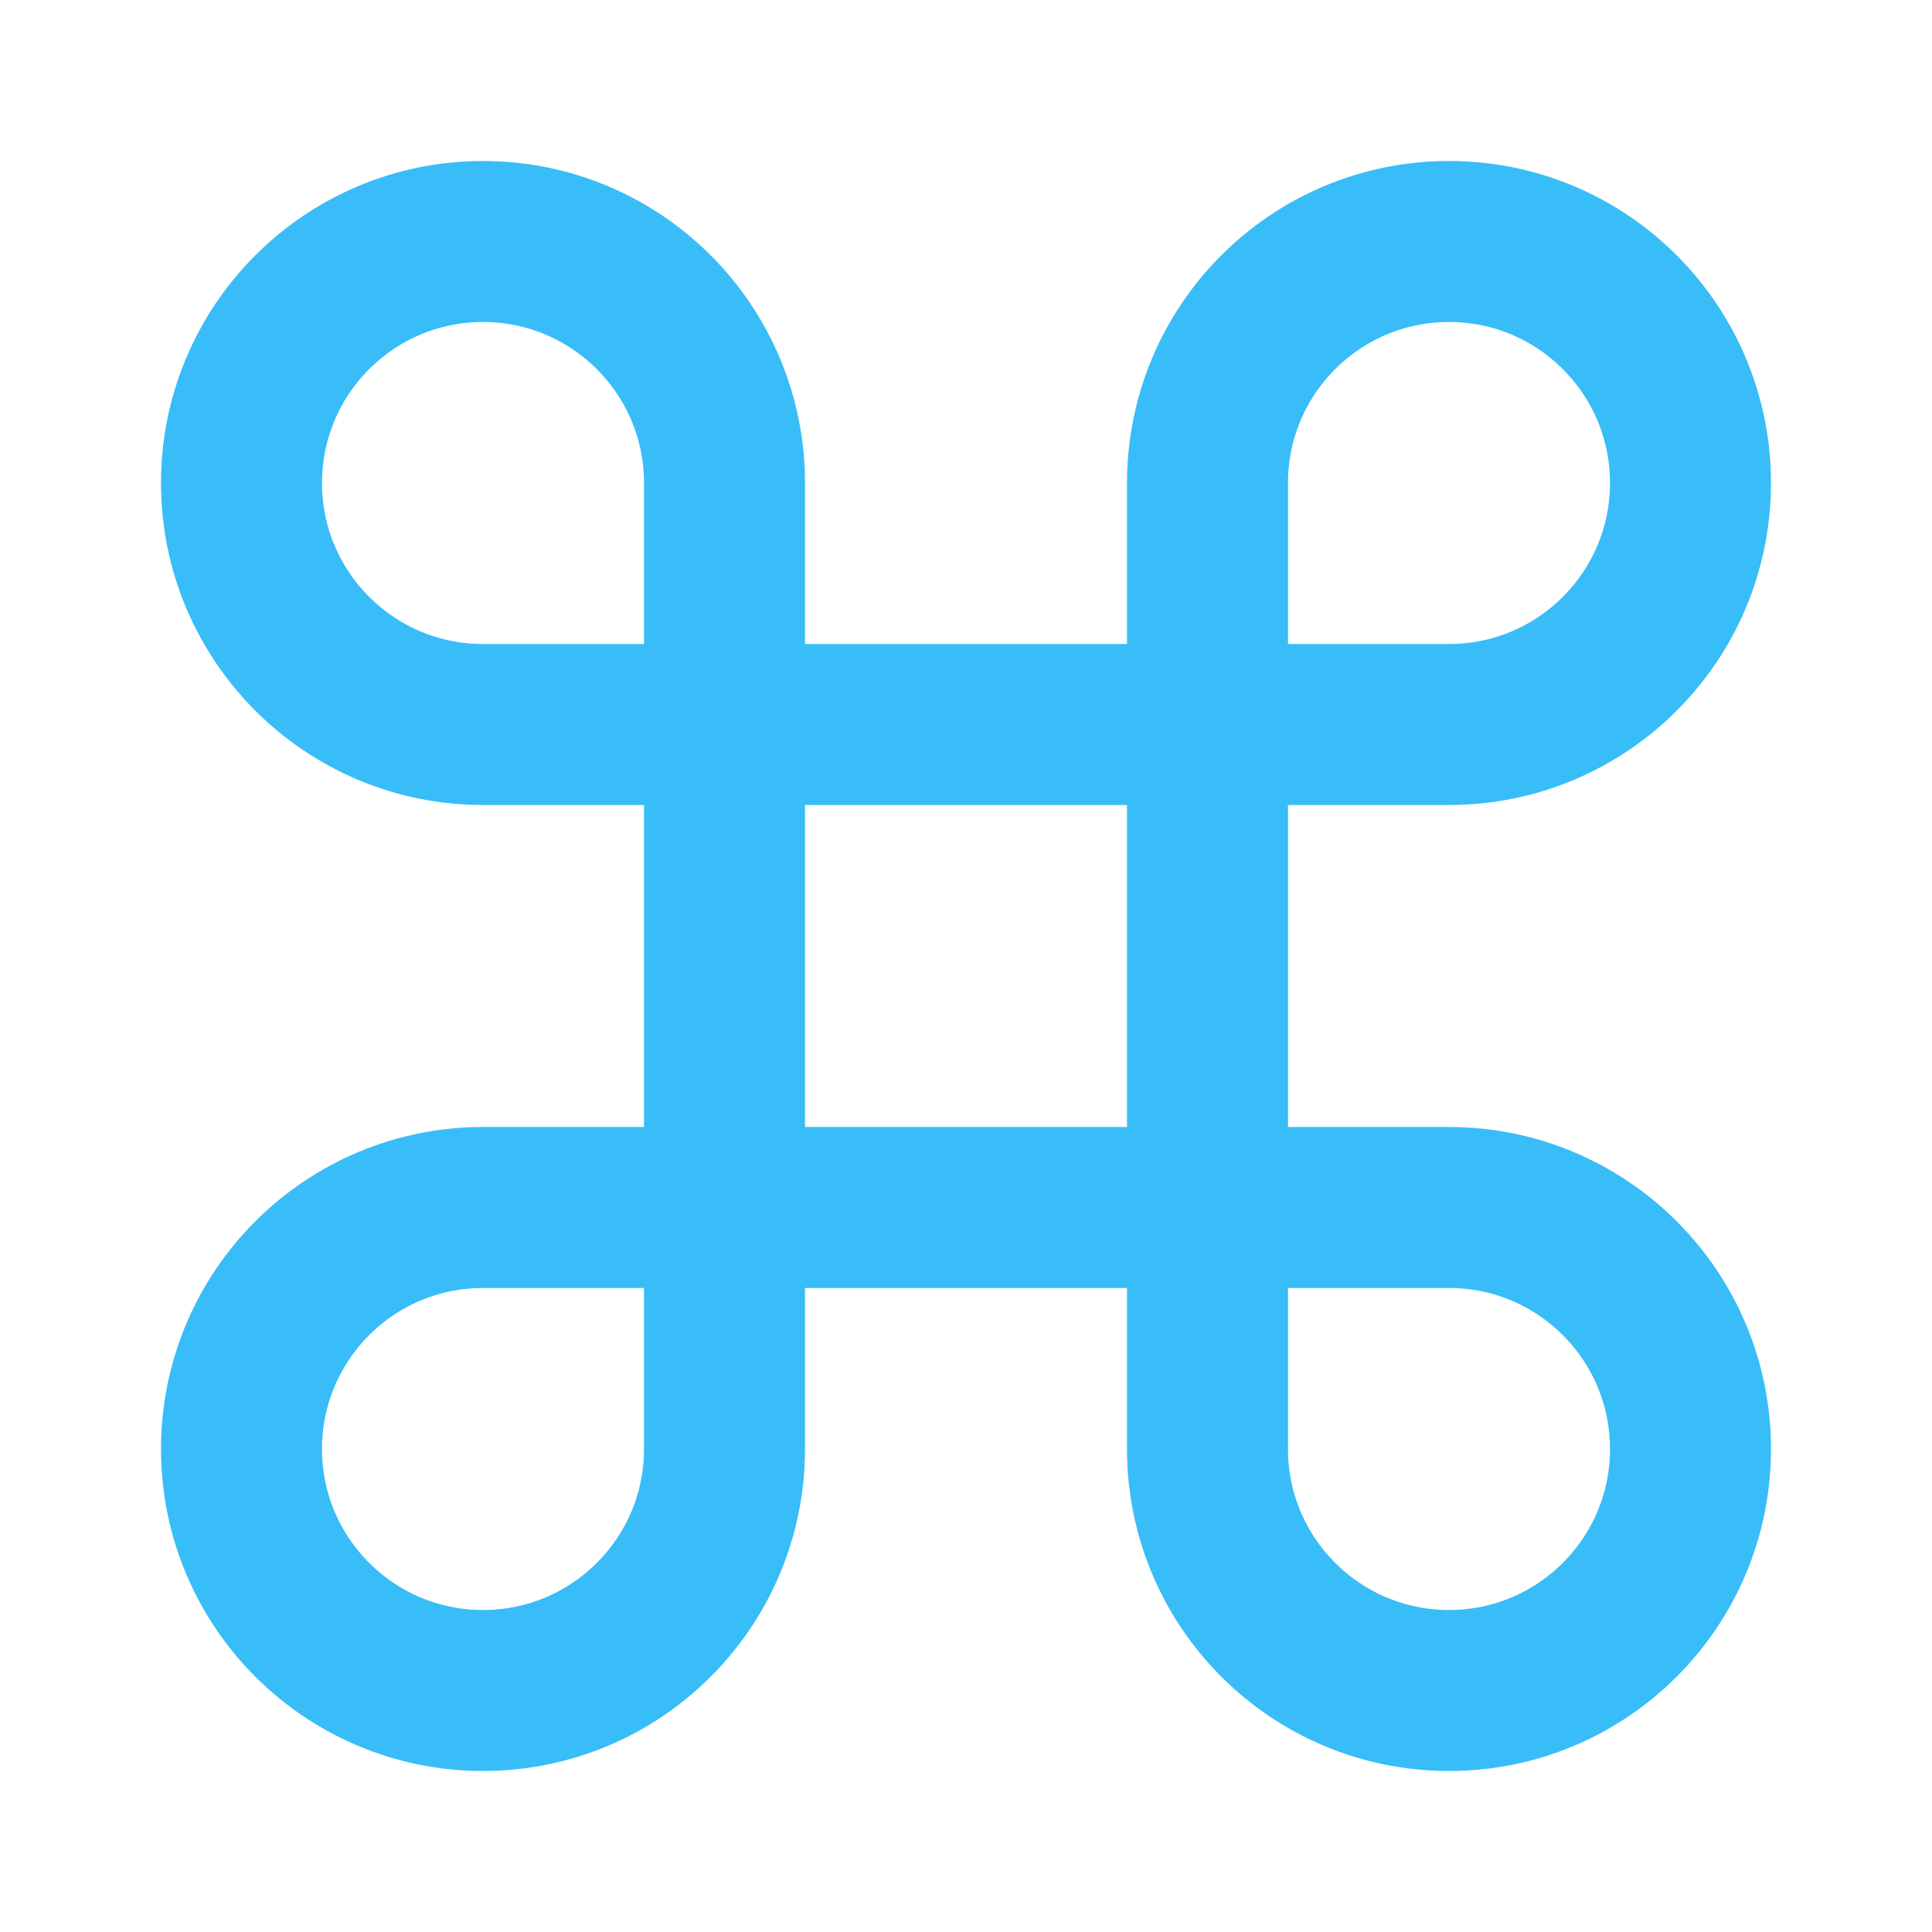
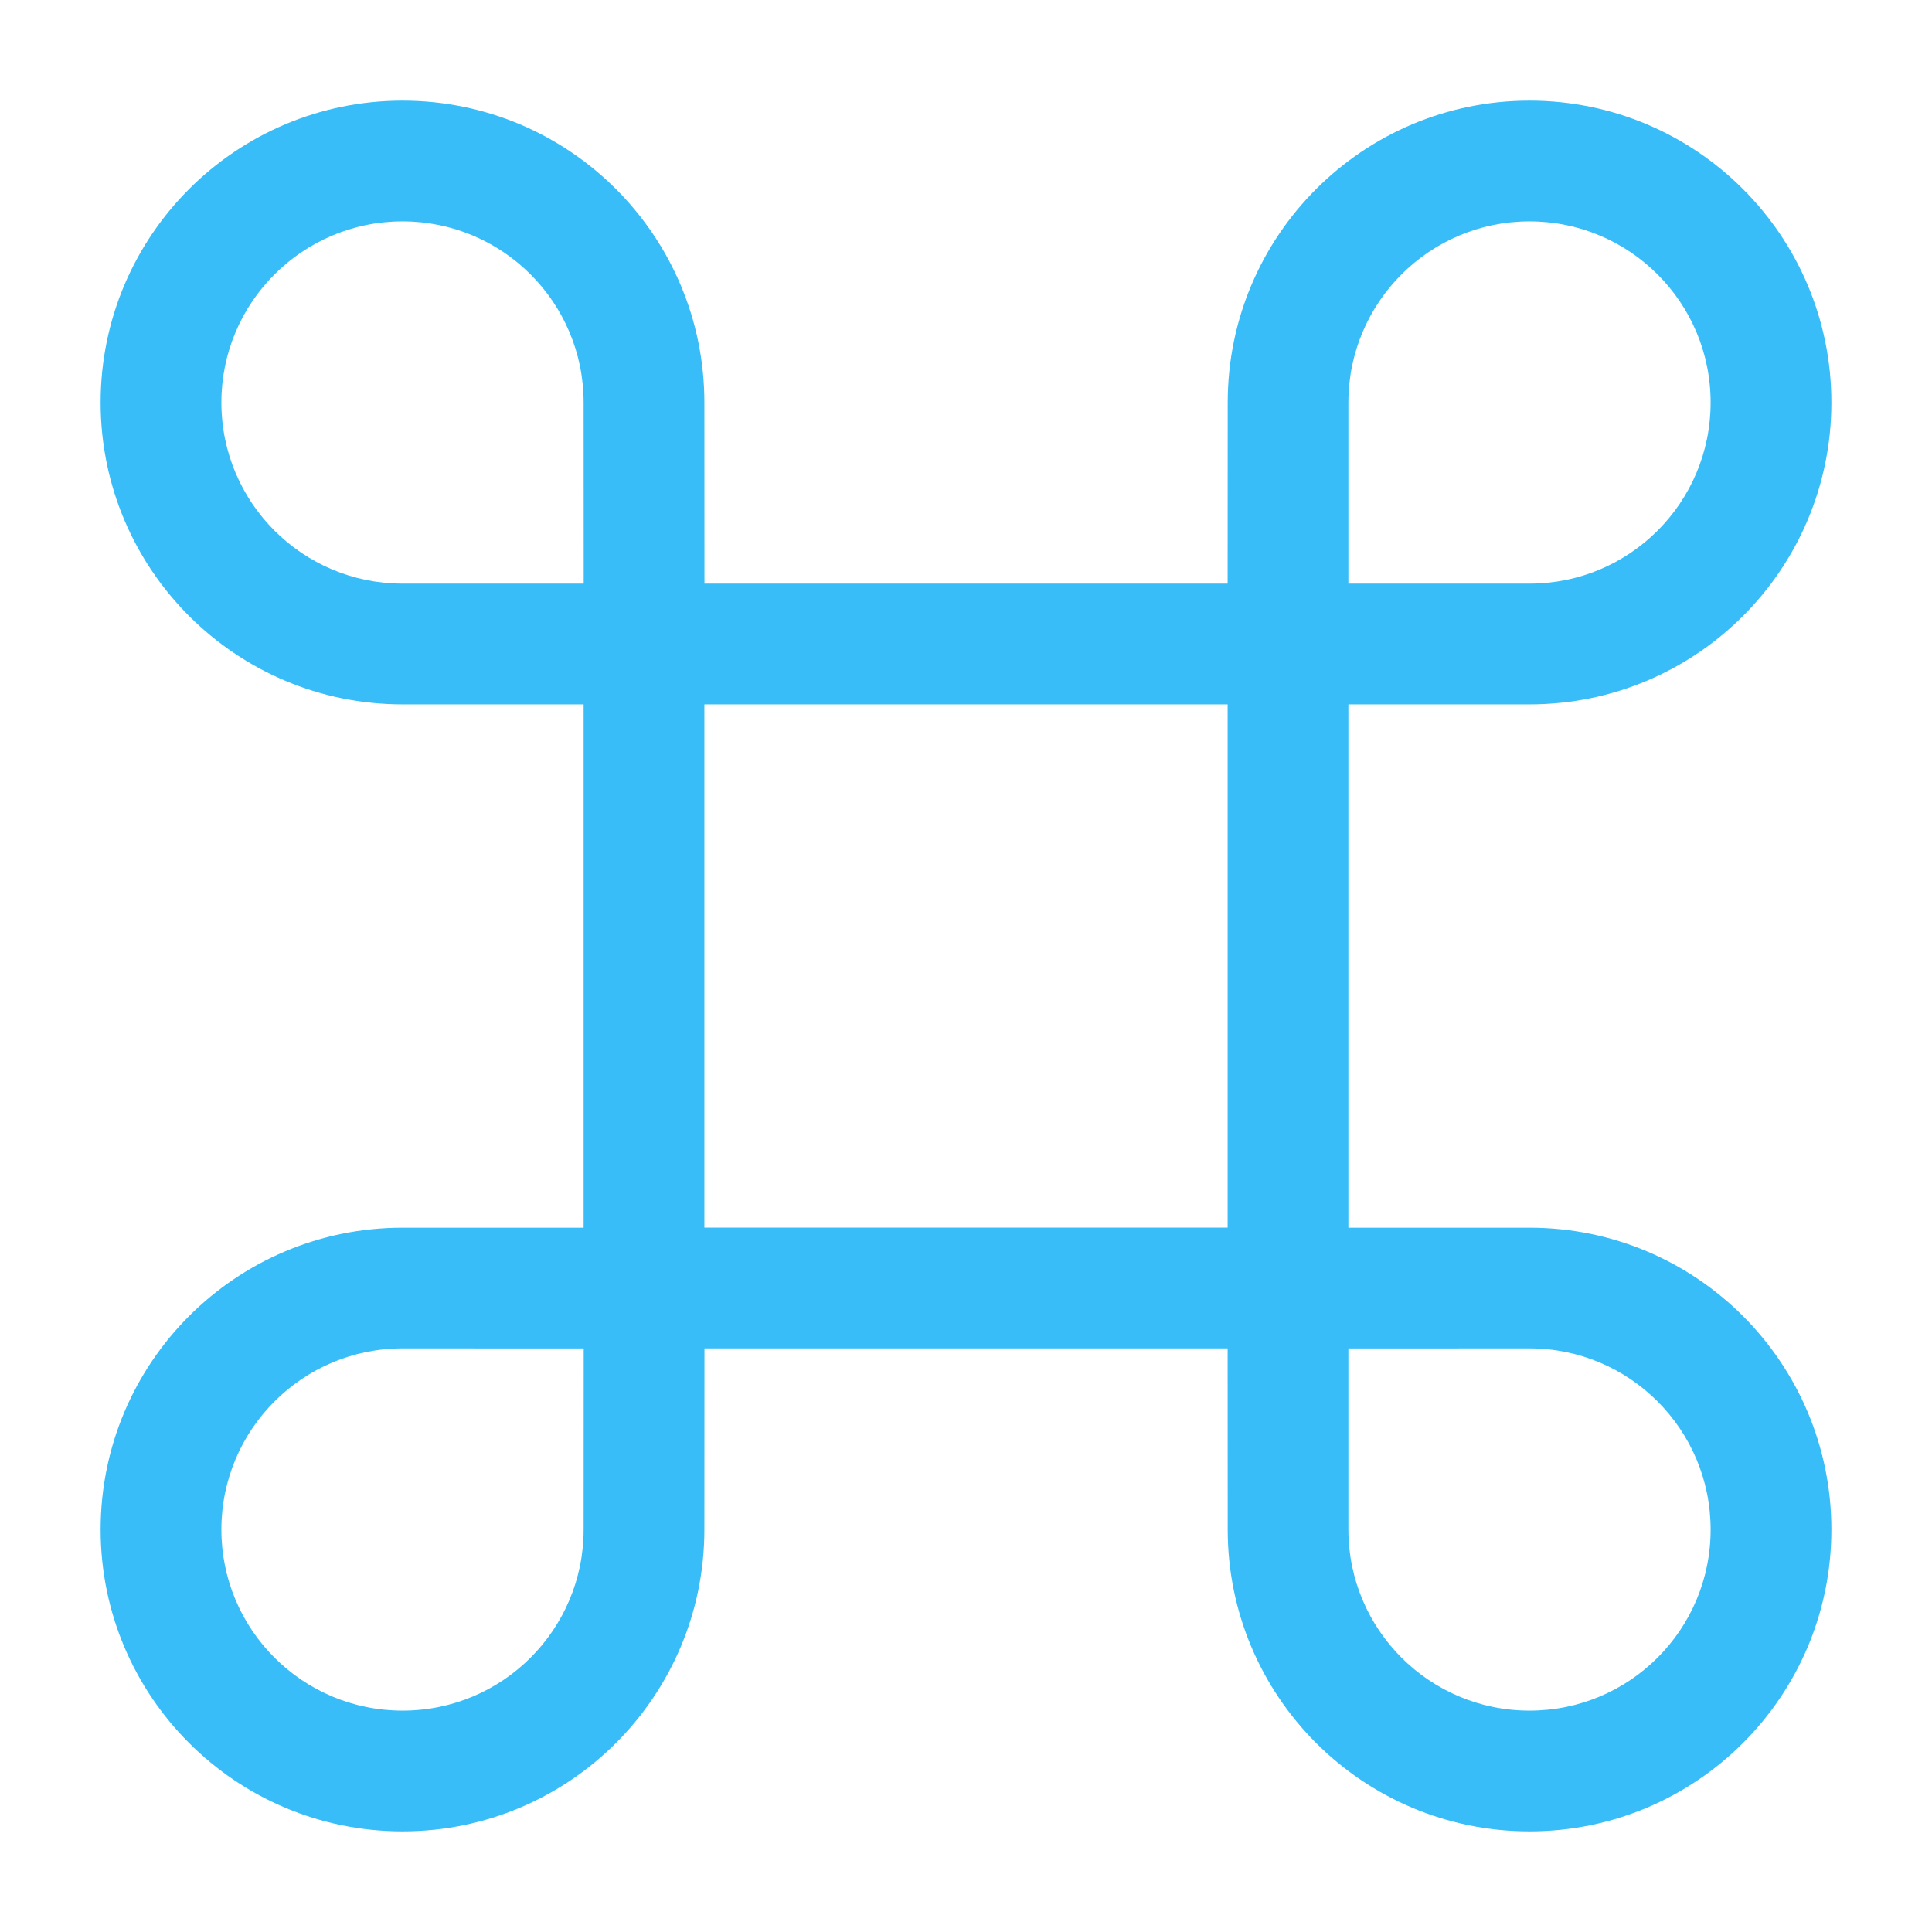
- <svg xmlns="http://www.w3.org/2000/svg" width="18" height="18" viewBox="0 0 24 24" fill="none" stroke="#38bdf8" stroke-width="2" stroke-linecap="round" stroke-linejoin="round">
-   <path d="M15 6v12a3 3 0 1 0 3-3H6a3 3 0 1 0 3 3V6a3 3 0 1 0-3 3h12a3 3 0 1 0-3-3" />
+ <svg xmlns="http://www.w3.org/2000/svg" width="20" height="20" viewBox="0 0 24 24" fill="none" class="reicon" style="color: #38bdf8">
+   <path fill-rule="evenodd" clip-rule="evenodd" d="M15.251 5C15.251 2.929 16.93 1.25 19.001 1.25C21.072 1.251 22.751 2.93 22.75 5.001C22.75 7.072 21.071 8.751 19 8.75L16.75 8.75V15.251L19 15.251C21.071 15.25 22.75 16.929 22.75 19C22.751 21.071 21.072 22.75 19.001 22.75C16.93 22.751 15.251 21.072 15.251 19.001L15.25 16.75H8.751L8.75 19.001C8.75 21.072 7.071 22.751 5 22.75C2.929 22.75 1.25 21.071 1.25 19C1.251 16.929 2.93 15.25 5.001 15.251L7.25 15.251V8.75L5.001 8.75C2.93 8.751 1.251 7.072 1.25 5.001C1.25 2.93 2.929 1.251 5 1.25C7.071 1.25 8.75 2.929 8.75 5L8.751 7.25H15.25L15.251 5ZM7.251 7.25L7.25 5C7.25 3.757 6.243 2.75 5 2.75C3.757 2.751 2.75 3.758 2.75 5.001C2.751 6.243 3.758 7.251 5.001 7.25L7.251 7.25ZM19.001 2.75C17.758 2.75 16.751 3.757 16.75 5L16.75 7.25L19 7.25C20.243 7.251 21.25 6.243 21.25 5.001C21.251 3.758 20.244 2.751 19.001 2.75ZM8.75 8.75V15.25H15.25V8.75H8.75ZM21.25 19C21.25 17.758 20.243 16.75 19 16.75L16.75 16.751L16.75 19.001C16.751 20.244 17.758 21.251 19.001 21.25C20.244 21.25 21.251 20.243 21.25 19ZM2.75 19C2.751 17.758 3.758 16.75 5.001 16.75L7.251 16.751L7.25 19.001C7.25 20.244 6.243 21.251 5 21.25C3.757 21.25 2.75 20.243 2.75 19Z" fill="#38bdf8" />
</svg>
